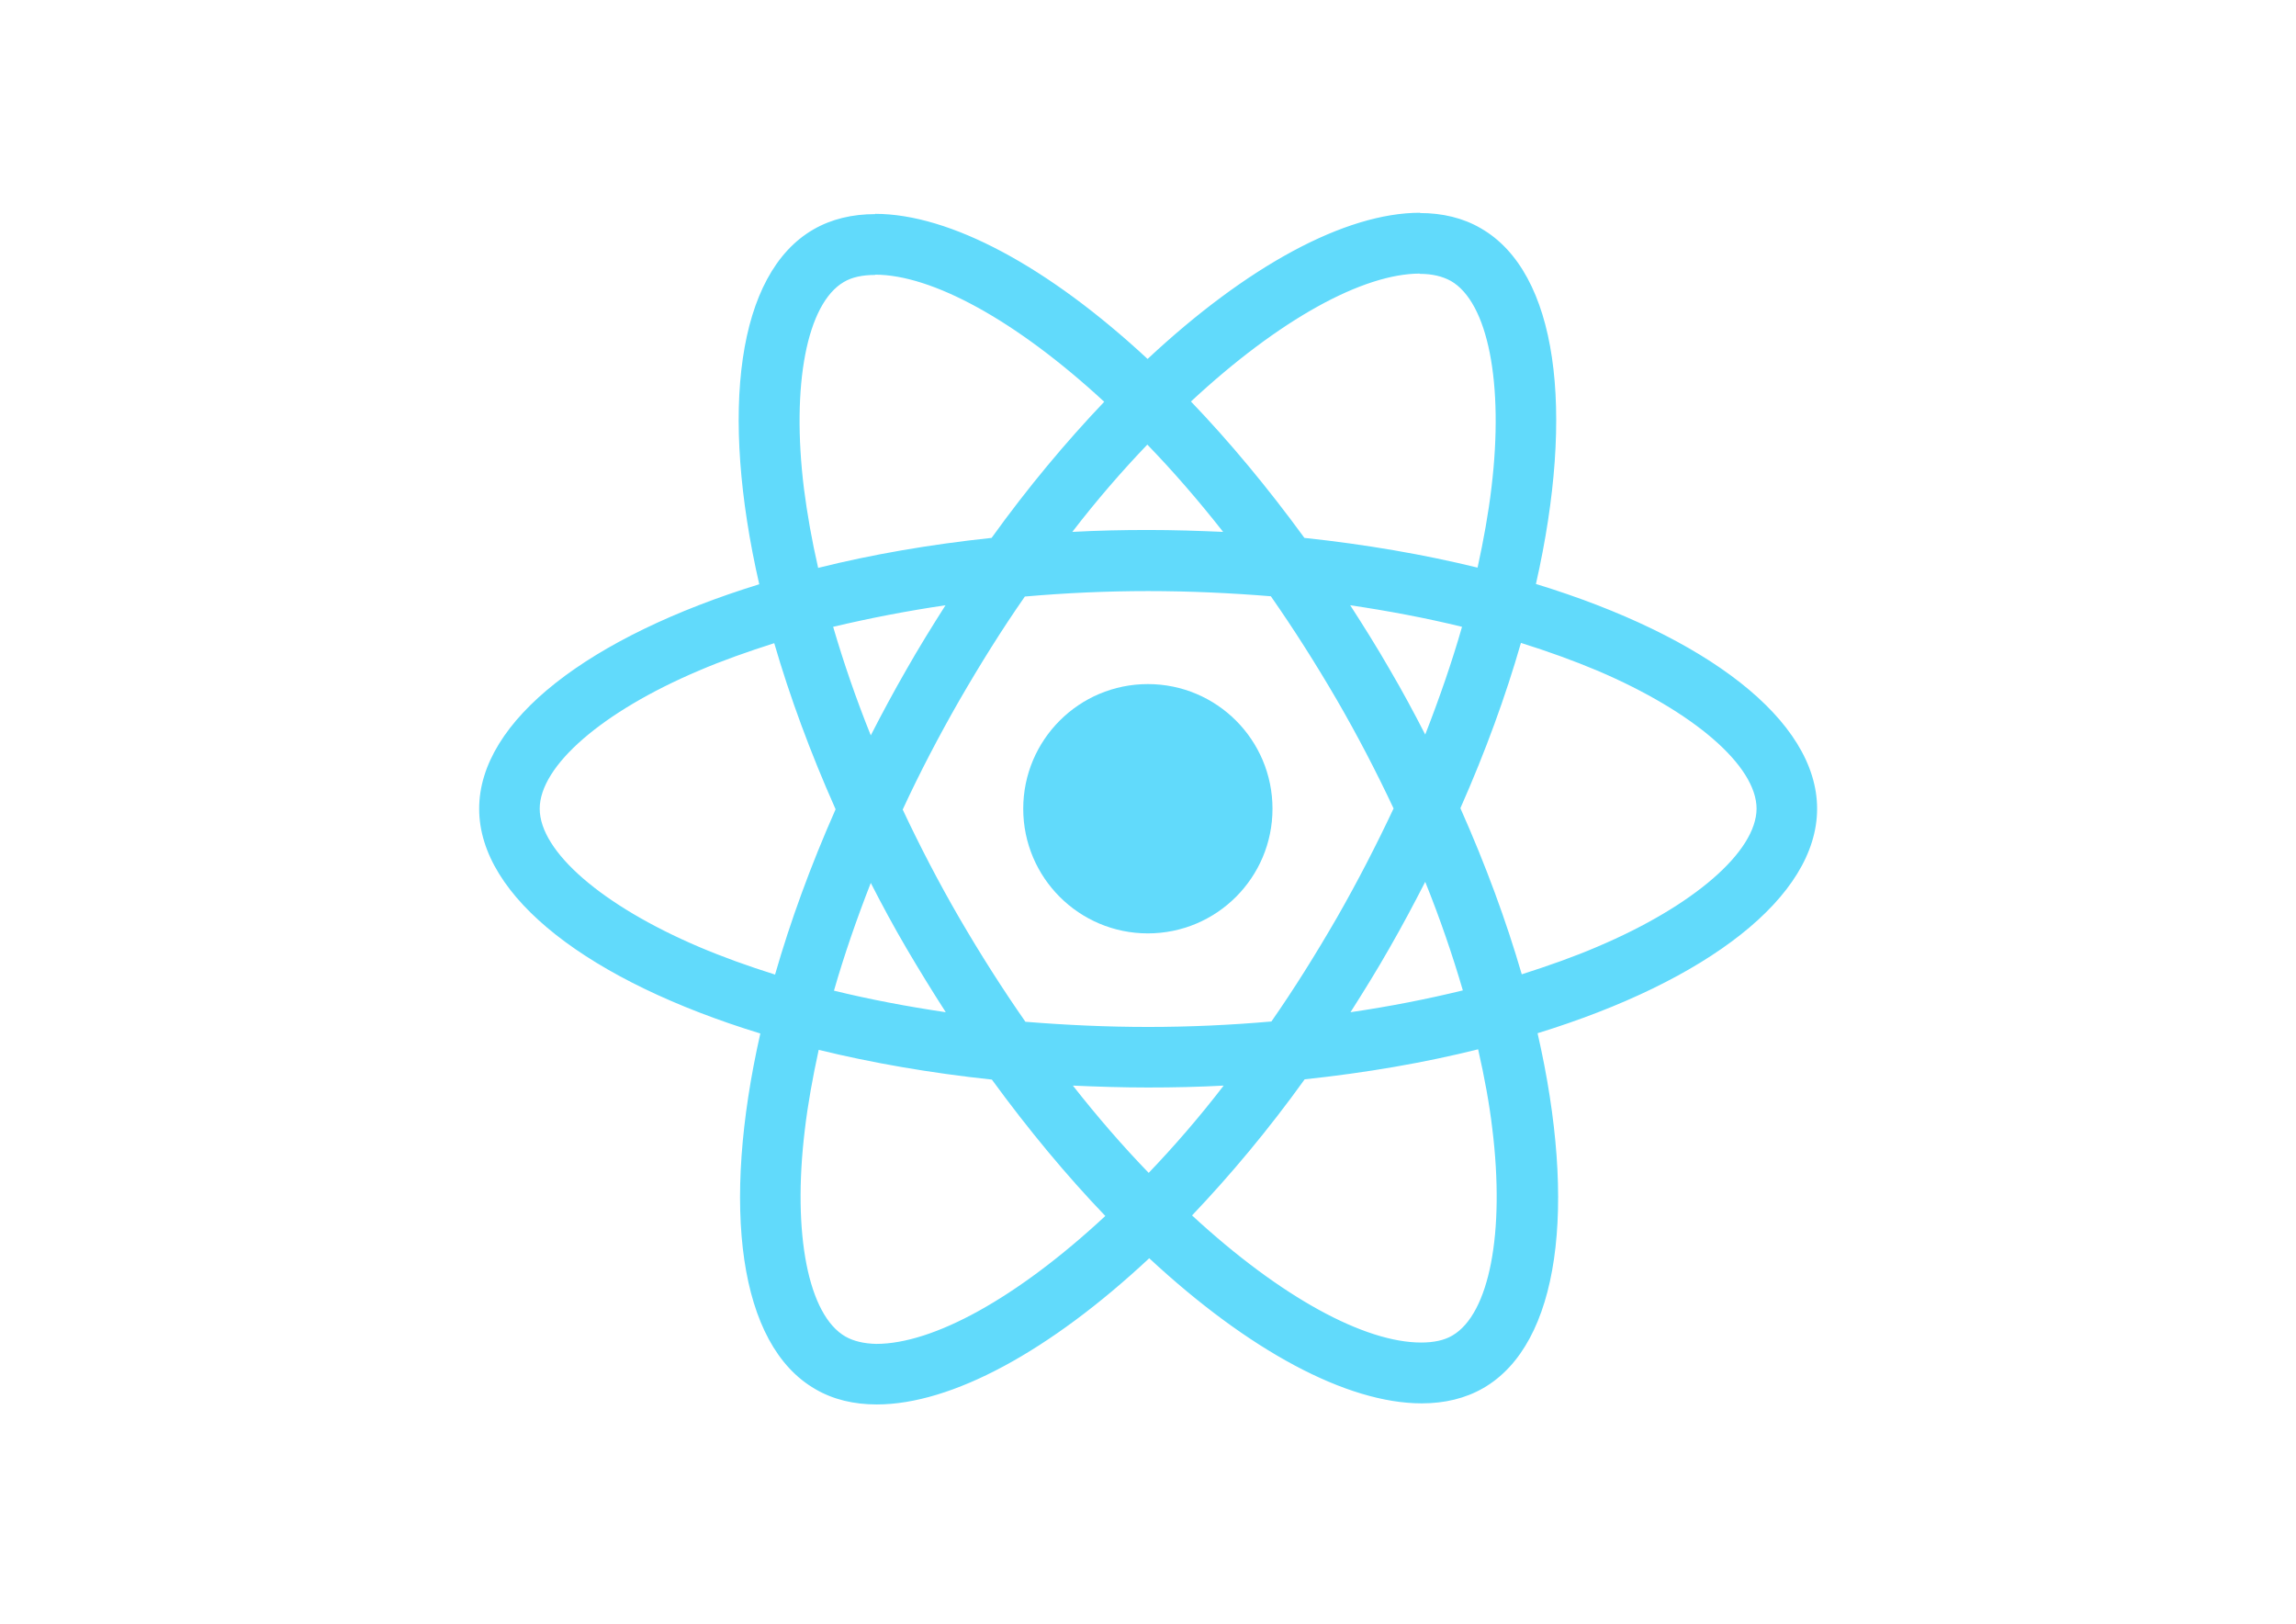
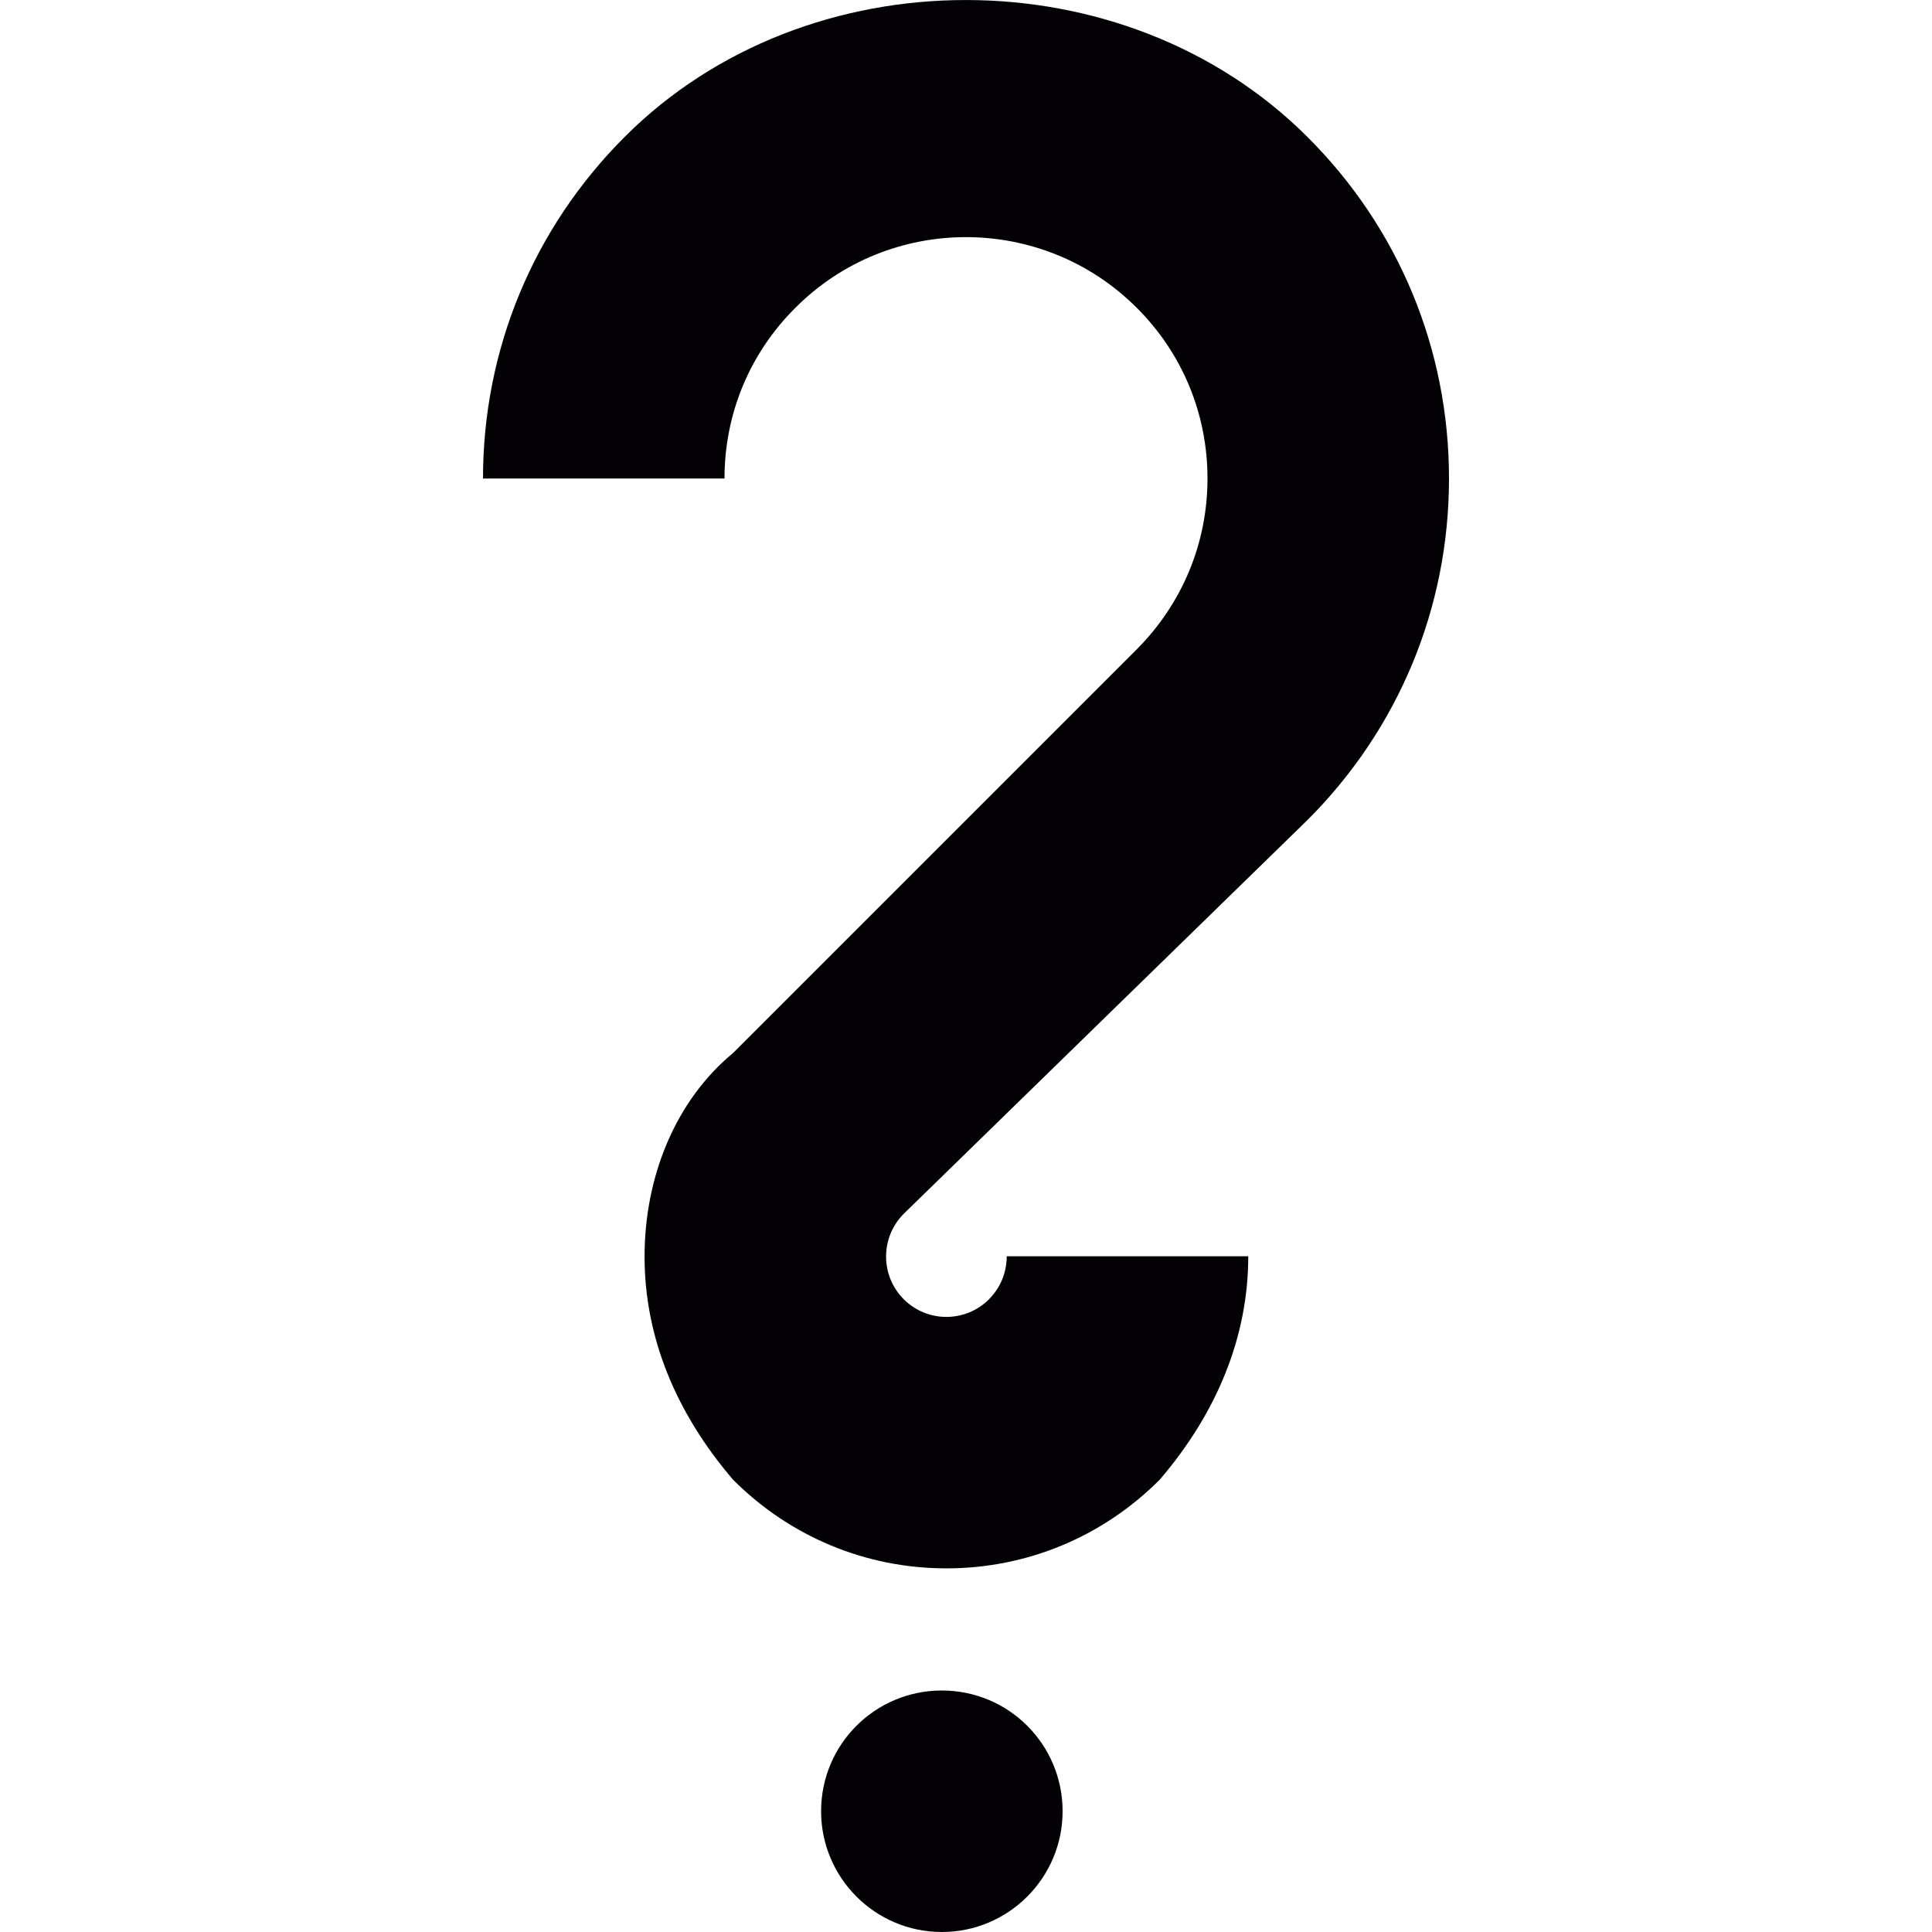
- <svg xmlns="http://www.w3.org/2000/svg" viewBox="0 0 841.9 595.3">
-   <g fill="#61DAFB">
-     <path d="M666.3 296.5c0-32.5-40.7-63.3-103.1-82.4 14.4-63.6 8-114.2-20.2-130.4-6.5-3.8-14.1-5.6-22.4-5.6v22.3c4.6 0 8.3.9 11.4 2.6 13.6 7.8 19.5 37.5 14.9 75.7-1.1 9.4-2.9 19.3-5.1 29.4-19.6-4.8-41-8.5-63.5-10.9-13.5-18.5-27.5-35.3-41.6-50 32.6-30.3 63.2-46.9 84-46.9V78c-27.5 0-63.5 19.6-99.9 53.6-36.4-33.8-72.4-53.2-99.9-53.2v22.3c20.7 0 51.4 16.5 84 46.6-14 14.7-28 31.4-41.3 49.9-22.6 2.4-44 6.1-63.6 11-2.3-10-4-19.7-5.2-29-4.7-38.2 1.1-67.9 14.6-75.8 3-1.8 6.9-2.6 11.5-2.6V78.5c-8.4 0-16 1.8-22.6 5.6-28.1 16.2-34.4 66.7-19.9 130.1-62.2 19.2-102.7 49.9-102.7 82.3 0 32.5 40.7 63.3 103.1 82.4-14.4 63.6-8 114.2 20.2 130.4 6.5 3.8 14.1 5.6 22.5 5.6 27.5 0 63.5-19.6 99.9-53.6 36.4 33.8 72.4 53.2 99.9 53.2 8.4 0 16-1.8 22.6-5.6 28.1-16.2 34.4-66.7 19.9-130.1 62-19.1 102.5-49.9 102.5-82.3zm-130.2-66.7c-3.7 12.9-8.3 26.2-13.5 39.5-4.1-8-8.4-16-13.1-24-4.6-8-9.5-15.8-14.4-23.4 14.2 2.1 27.9 4.7 41 7.9zm-45.8 106.5c-7.8 13.5-15.8 26.3-24.1 38.2-14.9 1.3-30 2-45.2 2-15.1 0-30.2-.7-45-1.9-8.3-11.9-16.4-24.6-24.2-38-7.6-13.1-14.5-26.4-20.8-39.8 6.2-13.4 13.2-26.8 20.7-39.9 7.8-13.5 15.8-26.3 24.1-38.2 14.9-1.3 30-2 45.2-2 15.1 0 30.2.7 45 1.9 8.3 11.9 16.4 24.6 24.2 38 7.6 13.1 14.5 26.4 20.8 39.8-6.3 13.4-13.2 26.8-20.7 39.9zm32.3-13c5.4 13.4 10 26.8 13.8 39.8-13.1 3.2-26.9 5.9-41.2 8 4.9-7.7 9.8-15.6 14.4-23.7 4.6-8 8.9-16.1 13-24.1zM421.2 430c-9.3-9.6-18.6-20.3-27.8-32 9 .4 18.2.7 27.5.7 9.4 0 18.7-.2 27.8-.7-9 11.7-18.3 22.4-27.5 32zm-74.4-58.9c-14.2-2.1-27.9-4.7-41-7.9 3.7-12.9 8.3-26.2 13.5-39.5 4.1 8 8.4 16 13.1 24 4.7 8 9.5 15.8 14.4 23.4zM420.7 163c9.3 9.6 18.6 20.3 27.8 32-9-.4-18.2-.7-27.5-.7-9.4 0-18.7.2-27.8.7 9-11.7 18.3-22.4 27.5-32zm-74 58.9c-4.9 7.7-9.8 15.6-14.4 23.7-4.6 8-8.9 16-13 24-5.4-13.4-10-26.8-13.8-39.8 13.1-3.1 26.9-5.8 41.2-7.9zm-90.5 125.2c-35.4-15.1-58.3-34.9-58.3-50.6 0-15.7 22.9-35.6 58.3-50.6 8.6-3.7 18-7 27.7-10.1 5.7 19.6 13.2 40 22.5 60.9-9.2 20.8-16.6 41.1-22.2 60.6-9.9-3.1-19.3-6.5-28-10.2zM310 490c-13.6-7.8-19.5-37.5-14.9-75.7 1.1-9.4 2.9-19.3 5.1-29.4 19.6 4.8 41 8.5 63.5 10.9 13.5 18.5 27.5 35.3 41.6 50-32.6 30.3-63.2 46.9-84 46.9-4.5-.1-8.3-1-11.3-2.7zm237.2-76.2c4.7 38.2-1.1 67.9-14.6 75.8-3 1.8-6.9 2.6-11.5 2.6-20.7 0-51.4-16.5-84-46.6 14-14.7 28-31.4 41.3-49.9 22.6-2.4 44-6.1 63.6-11 2.3 10.1 4.1 19.8 5.2 29.1zm38.5-66.7c-8.6 3.7-18 7-27.7 10.1-5.7-19.6-13.2-40-22.5-60.9 9.2-20.8 16.6-41.1 22.2-60.6 9.9 3.1 19.3 6.5 28.1 10.2 35.4 15.1 58.3 34.9 58.3 50.6-.1 15.7-23 35.6-58.4 50.6zM320.8 78.4z" />
-     <circle cx="420.9" cy="296.5" r="45.7" />
-     <path d="M520.5 78.1z" />
+ <svg xmlns="http://www.w3.org/2000/svg" height="800px" width="800px" version="1.1" id="Capa_1" viewBox="0 0 32 32" xml:space="preserve">
+   <g>
+     <g id="question_x5F_mark">
+       <g>
+         <path style="fill:#030104;" d="M17.6,30c0,1.102-0.895,2-2,2s-2-0.898-2-2c0-1.109,0.895-2,2-2S17.6,28.891,17.6,30z" />
+         <path style="fill:#030104;" d="M15.676,25.977c-1.336,0-2.59-0.523-3.535-1.469c-0.945-1.105-1.465-2.359-1.465-3.695     s0.52-2.59,1.465-3.371l6.688-6.688C19.584,9.996,20,8.992,20,7.926c0-1.07-0.416-2.074-1.172-2.828     c-1.559-1.559-4.096-1.562-5.654,0C12.416,5.852,12,6.855,12,7.926H8c0-2.137,0.834-4.148,2.348-5.66     c3.02-3.023,8.285-3.02,11.309,0.004C23.168,3.777,24,5.785,24,7.926c0,2.137-0.832,4.145-2.344,5.656l-6.688,6.523     c-0.389,0.391-0.389,1.023,0,1.414c0.391,0.391,1.023,0.391,1.414,0c0.254-0.258,0.293-0.555,0.293-0.711h4     c0,1.336-0.52,2.594-1.465,3.699C18.266,25.453,17.012,25.977,15.676,25.977L15.676,25.977z" />
+       </g>
+     </g>
  </g>
</svg>
